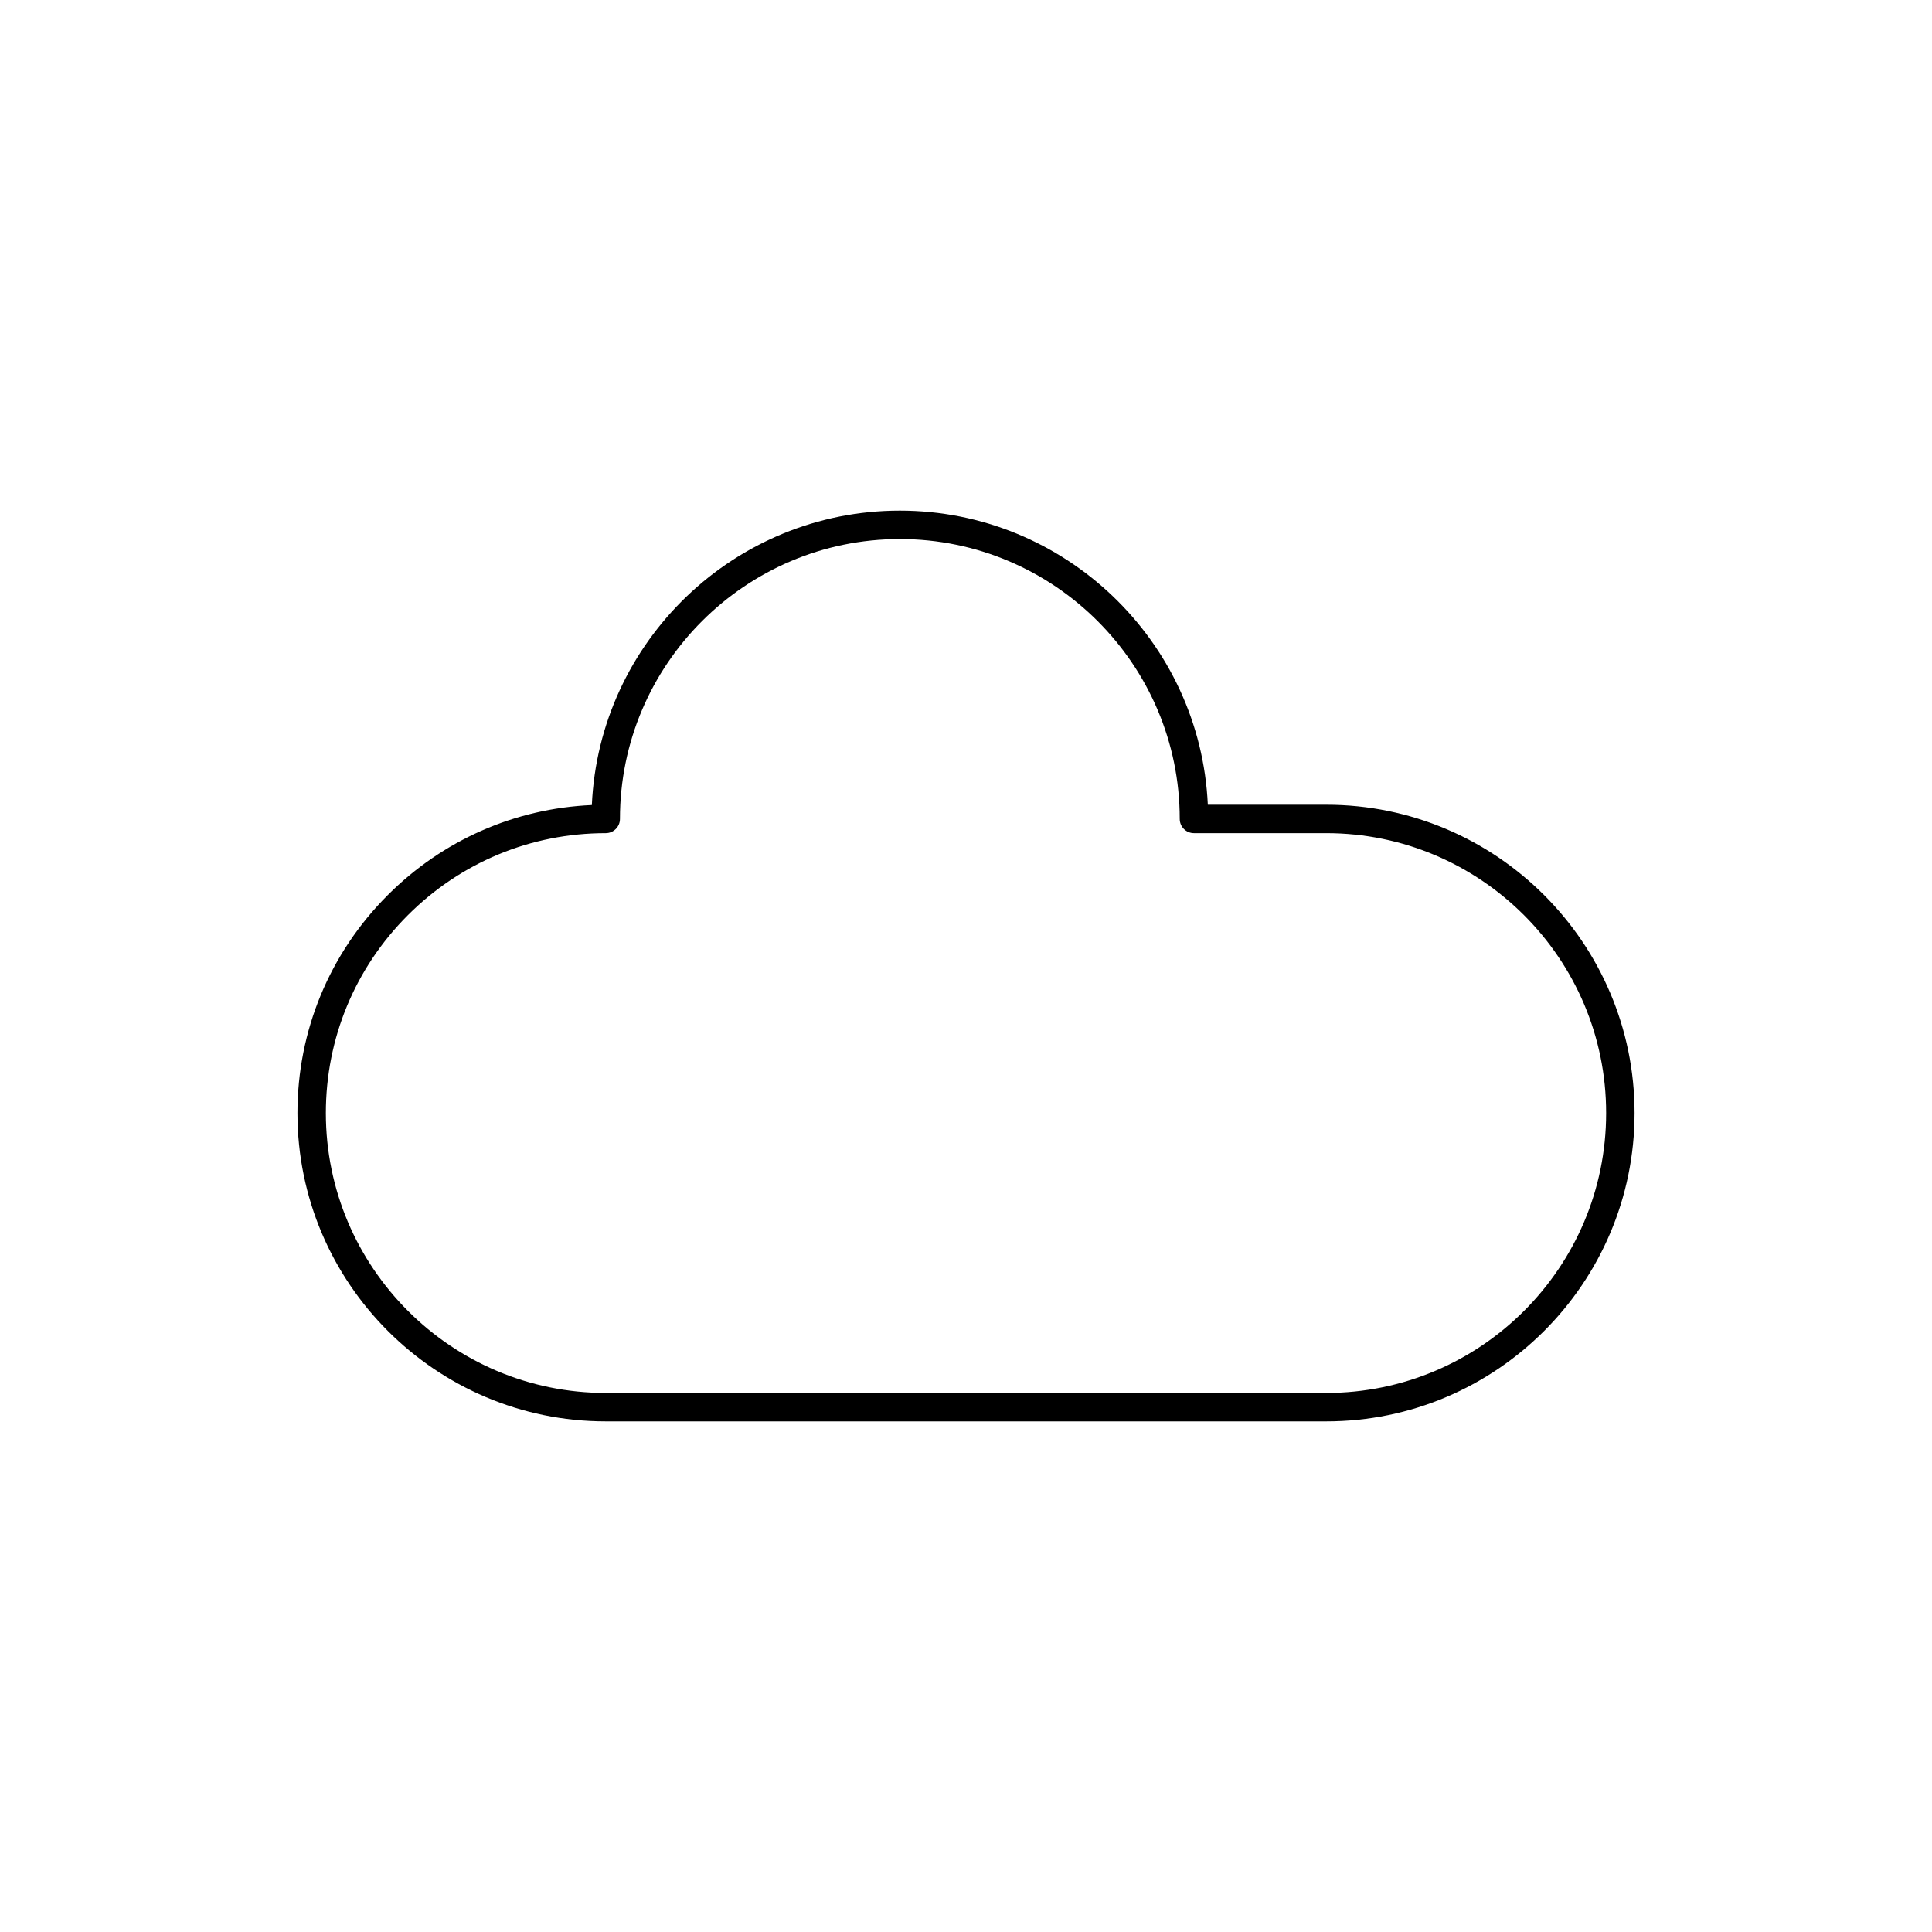
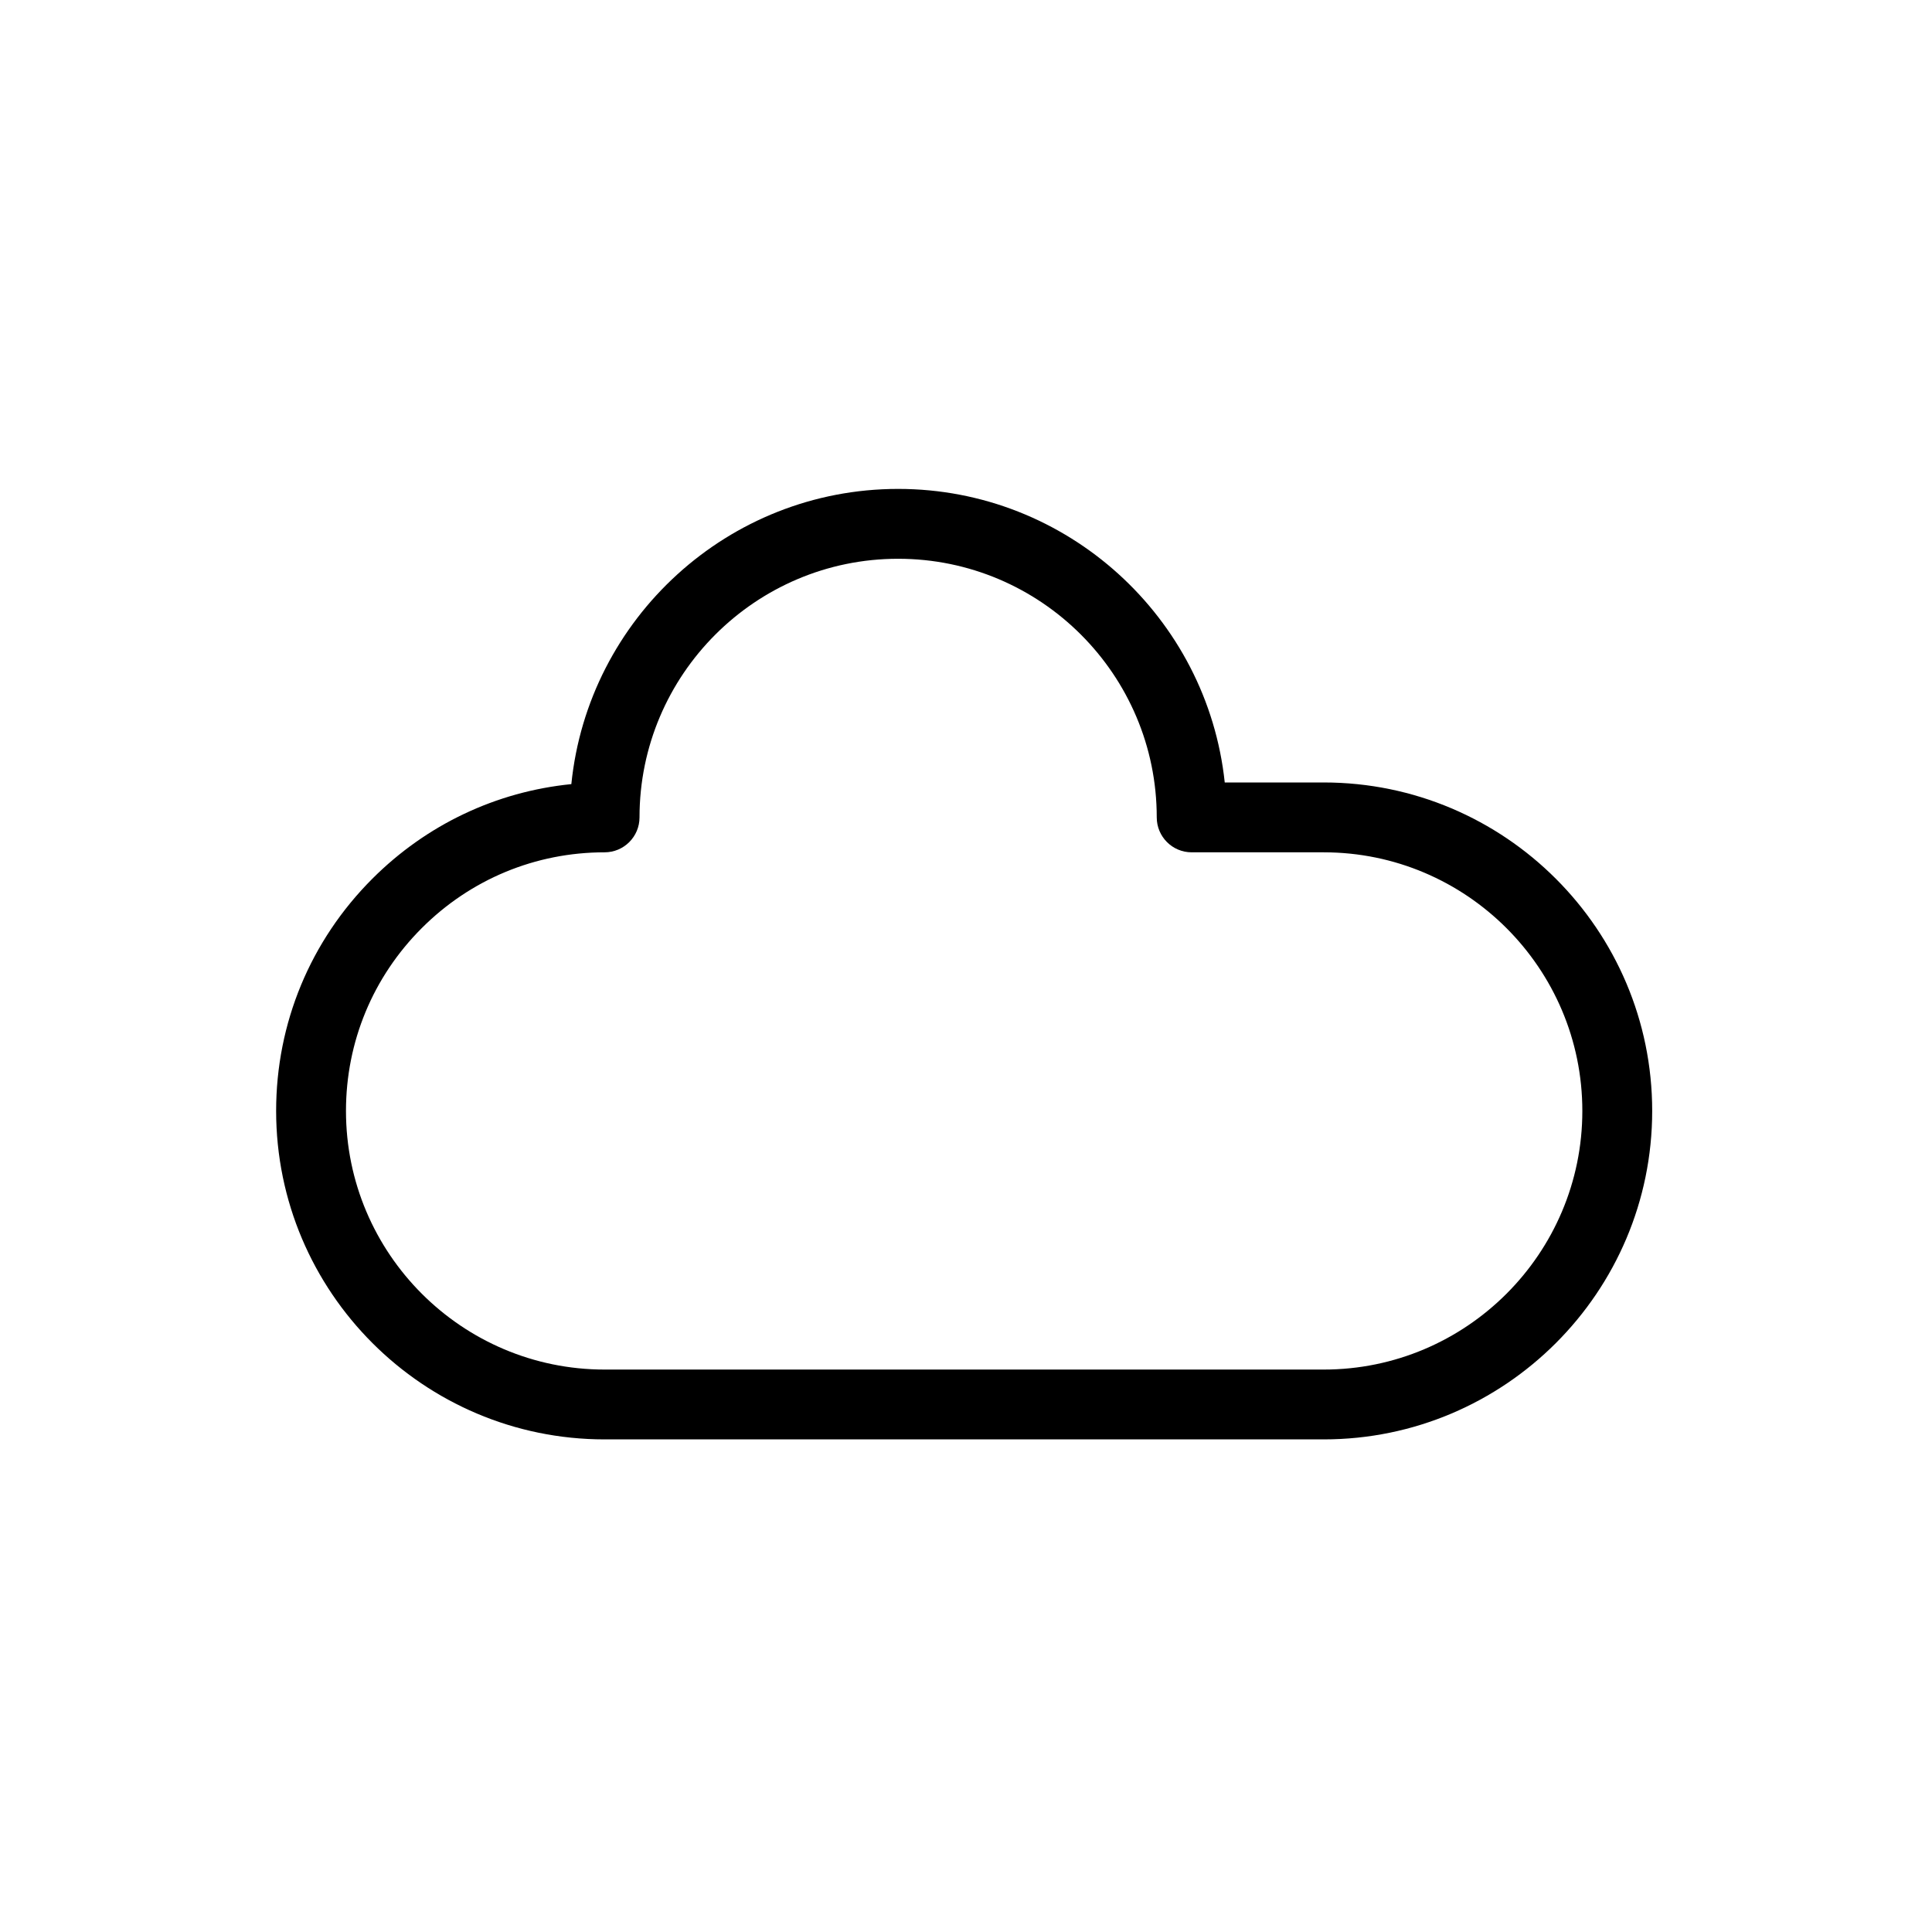
- <svg xmlns="http://www.w3.org/2000/svg" version="1.0" id="Layer_1" x="0px" y="0px" width="283.46px" height="283.46px" viewBox="0 0 283.46 283.46" enable-background="new 0 0 283.46 283.46" xml:space="preserve">
+ <svg xmlns="http://www.w3.org/2000/svg" version="1.1" id="Layer_1" x="0px" y="0px" width="283.46px" height="283.46px" viewBox="0 0 283.46 283.46" enable-background="new 0 0 283.46 283.46" xml:space="preserve">
  <g>
-     <path fill="none" d="M194.587,122.24h-19.414c-1.151,0-2.085-0.934-2.085-2.085c0-22.645-18.422-41.067-41.066-41.067   c-22.643,0-41.064,18.422-41.064,41.067c0,1.151-0.934,2.085-2.085,2.085c-10.961,0-21.271,4.273-29.031,12.034   c-7.76,7.76-12.033,18.07-12.033,29.031c0,22.645,18.421,41.067,41.064,41.067h105.714c22.643,0,41.063-18.423,41.063-41.067   C235.651,140.661,217.23,122.24,194.587,122.24z" />
-     <path d="M194.587,118.07H177.21c-1.093-23.979-20.944-43.152-45.188-43.152c-24.259,0-44.118,19.196-45.188,43.197   c-11.31,0.5-21.876,5.146-29.94,13.21c-8.547,8.548-13.254,19.905-13.254,31.979c0,24.944,20.292,45.237,45.234,45.237h105.714   c24.941,0,45.233-20.293,45.233-45.237C239.821,138.362,219.529,118.07,194.587,118.07z M194.587,204.372H88.873   c-22.643,0-41.064-18.423-41.064-41.067c0-10.961,4.273-21.271,12.033-29.031c7.76-7.76,18.07-12.034,29.031-12.034   c1.151,0,2.085-0.934,2.085-2.085c0-22.645,18.421-41.067,41.064-41.067c22.645,0,41.066,18.422,41.066,41.067   c0,1.151,0.934,2.085,2.085,2.085h19.414c22.643,0,41.063,18.421,41.063,41.064C235.651,185.949,217.23,204.372,194.587,204.372z" />
+     <path d="M194.216,114.802h-14.523c-2.567-24.173-23.079-43.07-47.922-43.07c-24.926,0-45.49,19.022-47.945,43.313   c-11.023,1.103-21.248,5.933-29.192,13.877l0,0c-9.105,9.106-14.12,21.207-14.12,34.07c0,26.574,21.619,48.193,48.191,48.193   h105.513c26.571,0,48.189-21.619,48.189-48.193C242.408,136.421,220.79,114.802,194.216,114.802z M194.216,200.94H88.704   c-20.922,0-37.943-17.022-37.943-37.945c0-10.128,3.949-19.653,11.119-26.824c7.17-7.17,16.696-11.12,26.824-11.12   c2.829,0,5.124-2.295,5.124-5.125c0-20.924,17.021-37.945,37.943-37.945c20.924,0,37.945,17.021,37.945,37.945   c0,2.829,2.295,5.125,5.123,5.125h19.377c20.923,0,37.942,17.021,37.942,37.943l0,0C232.16,183.917,215.139,200.94,194.216,200.94z   " />
  </g>
</svg>
